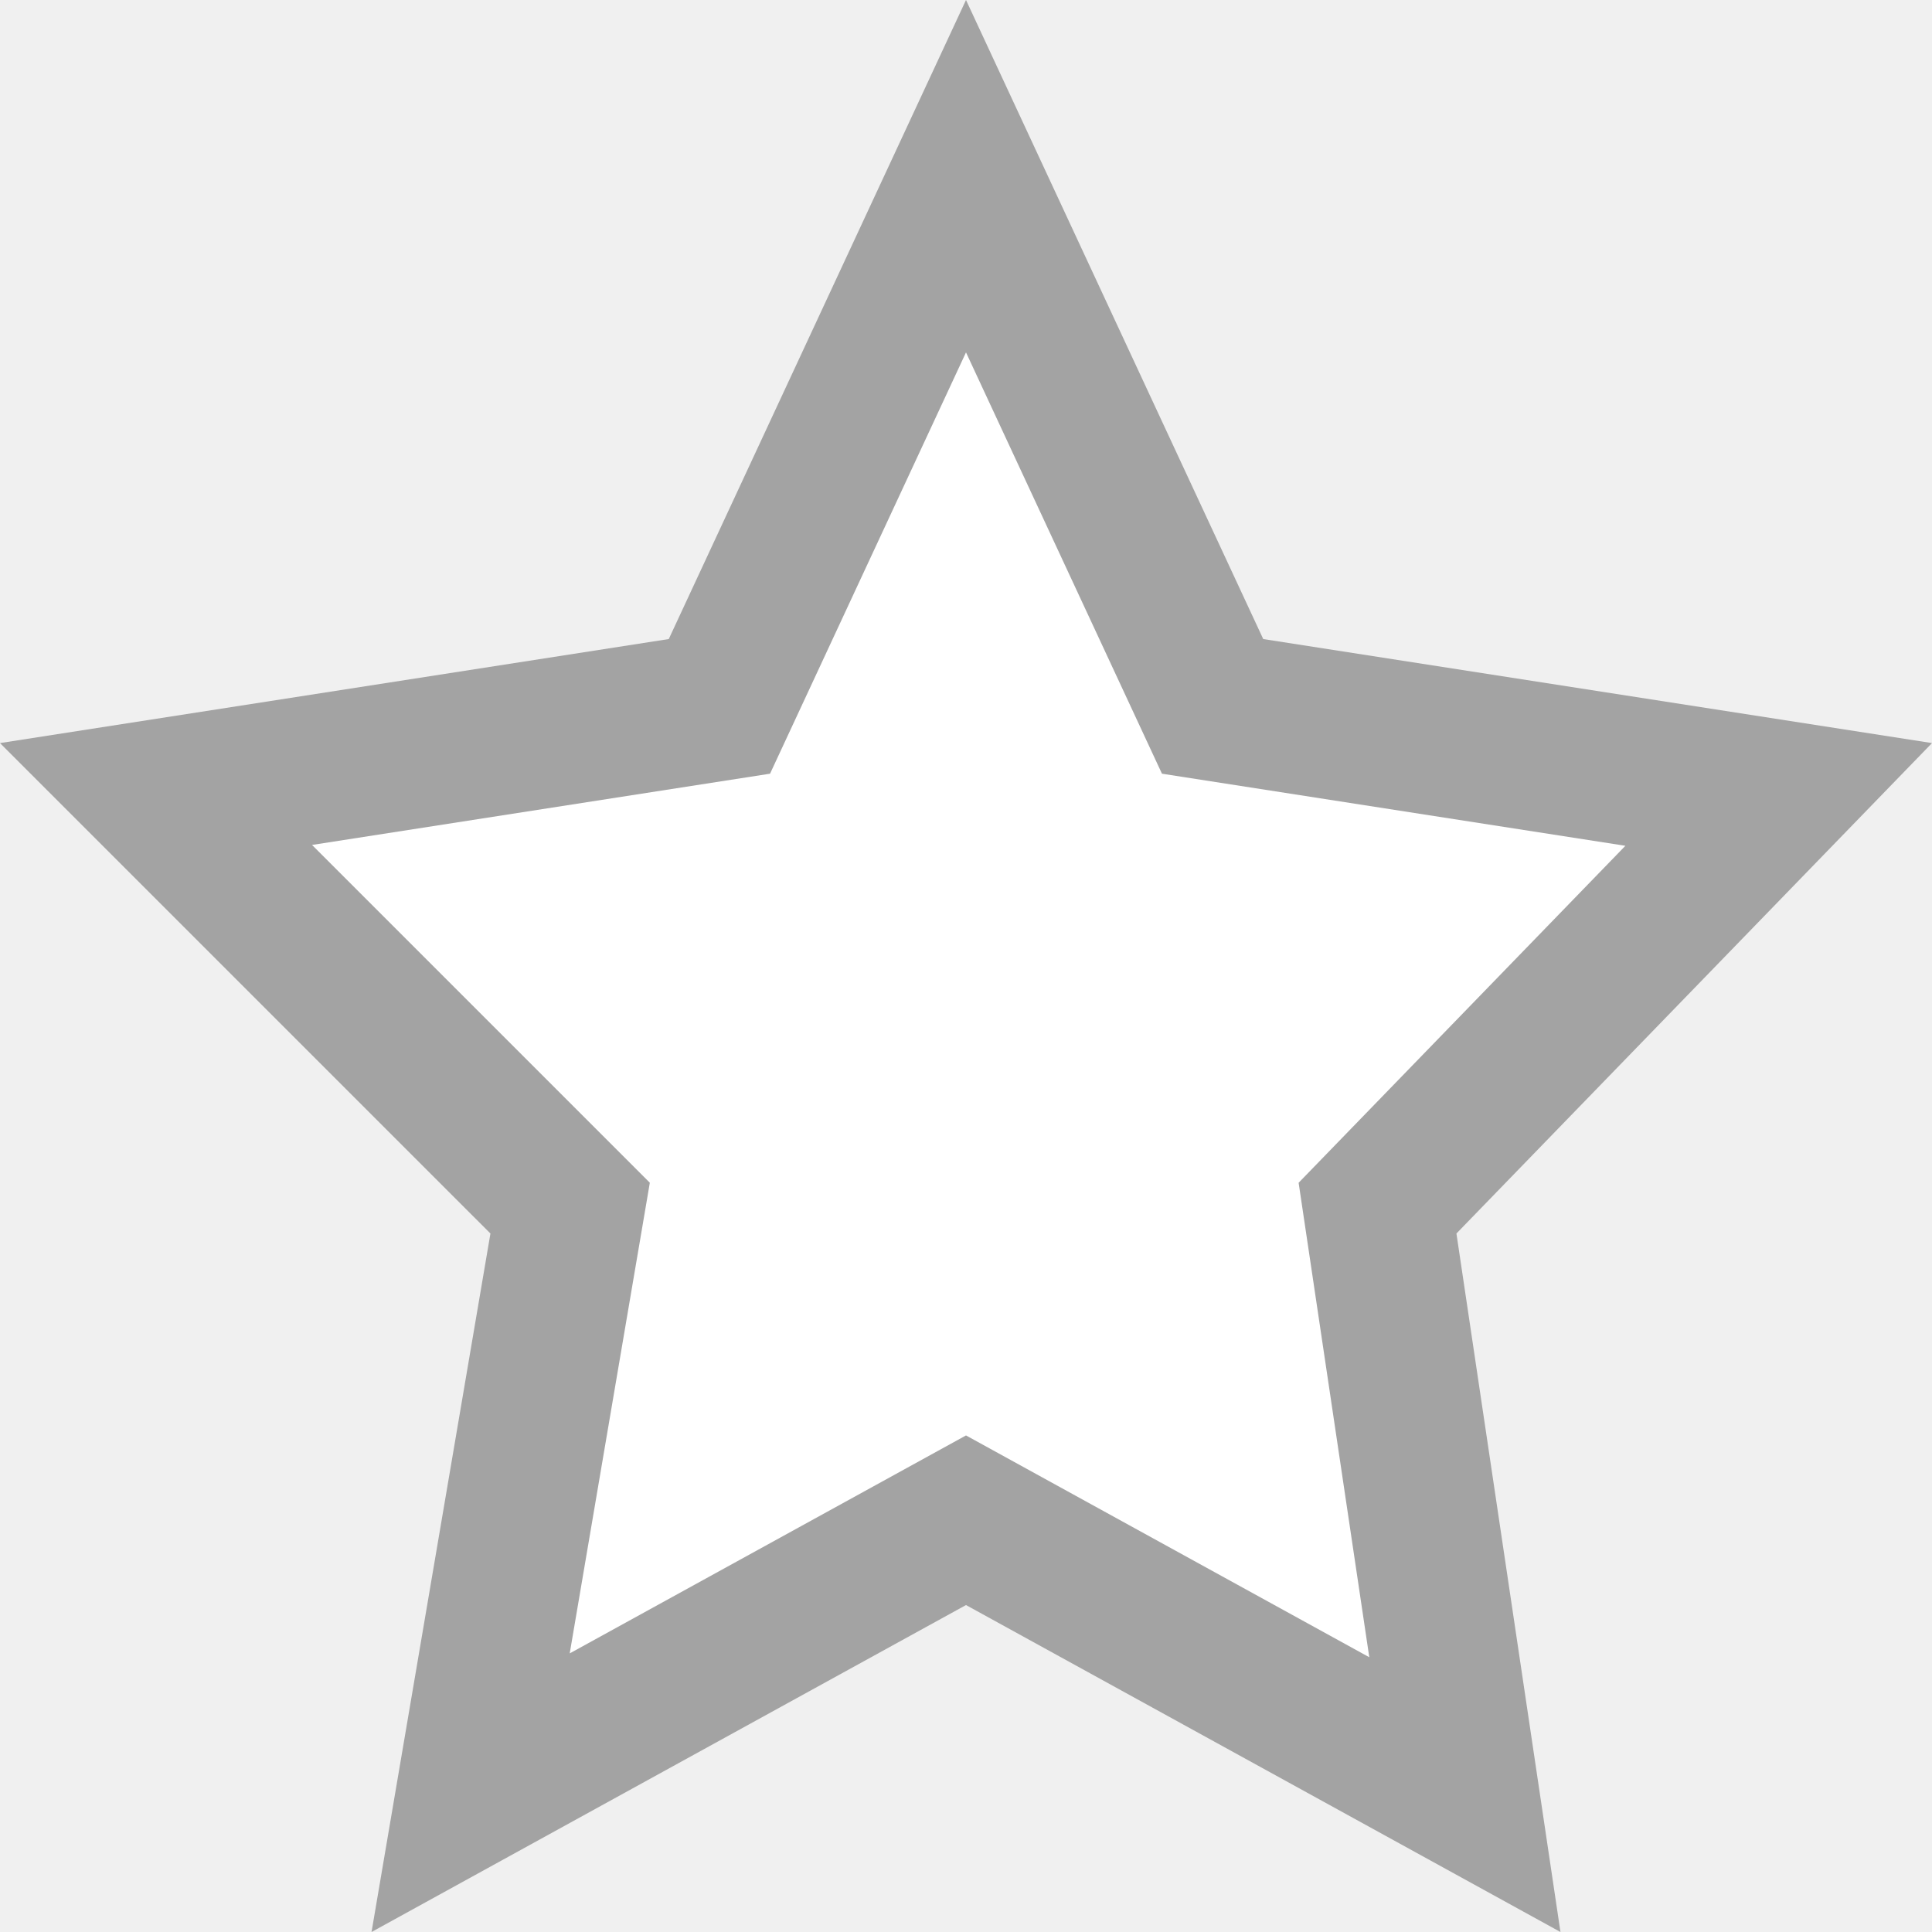
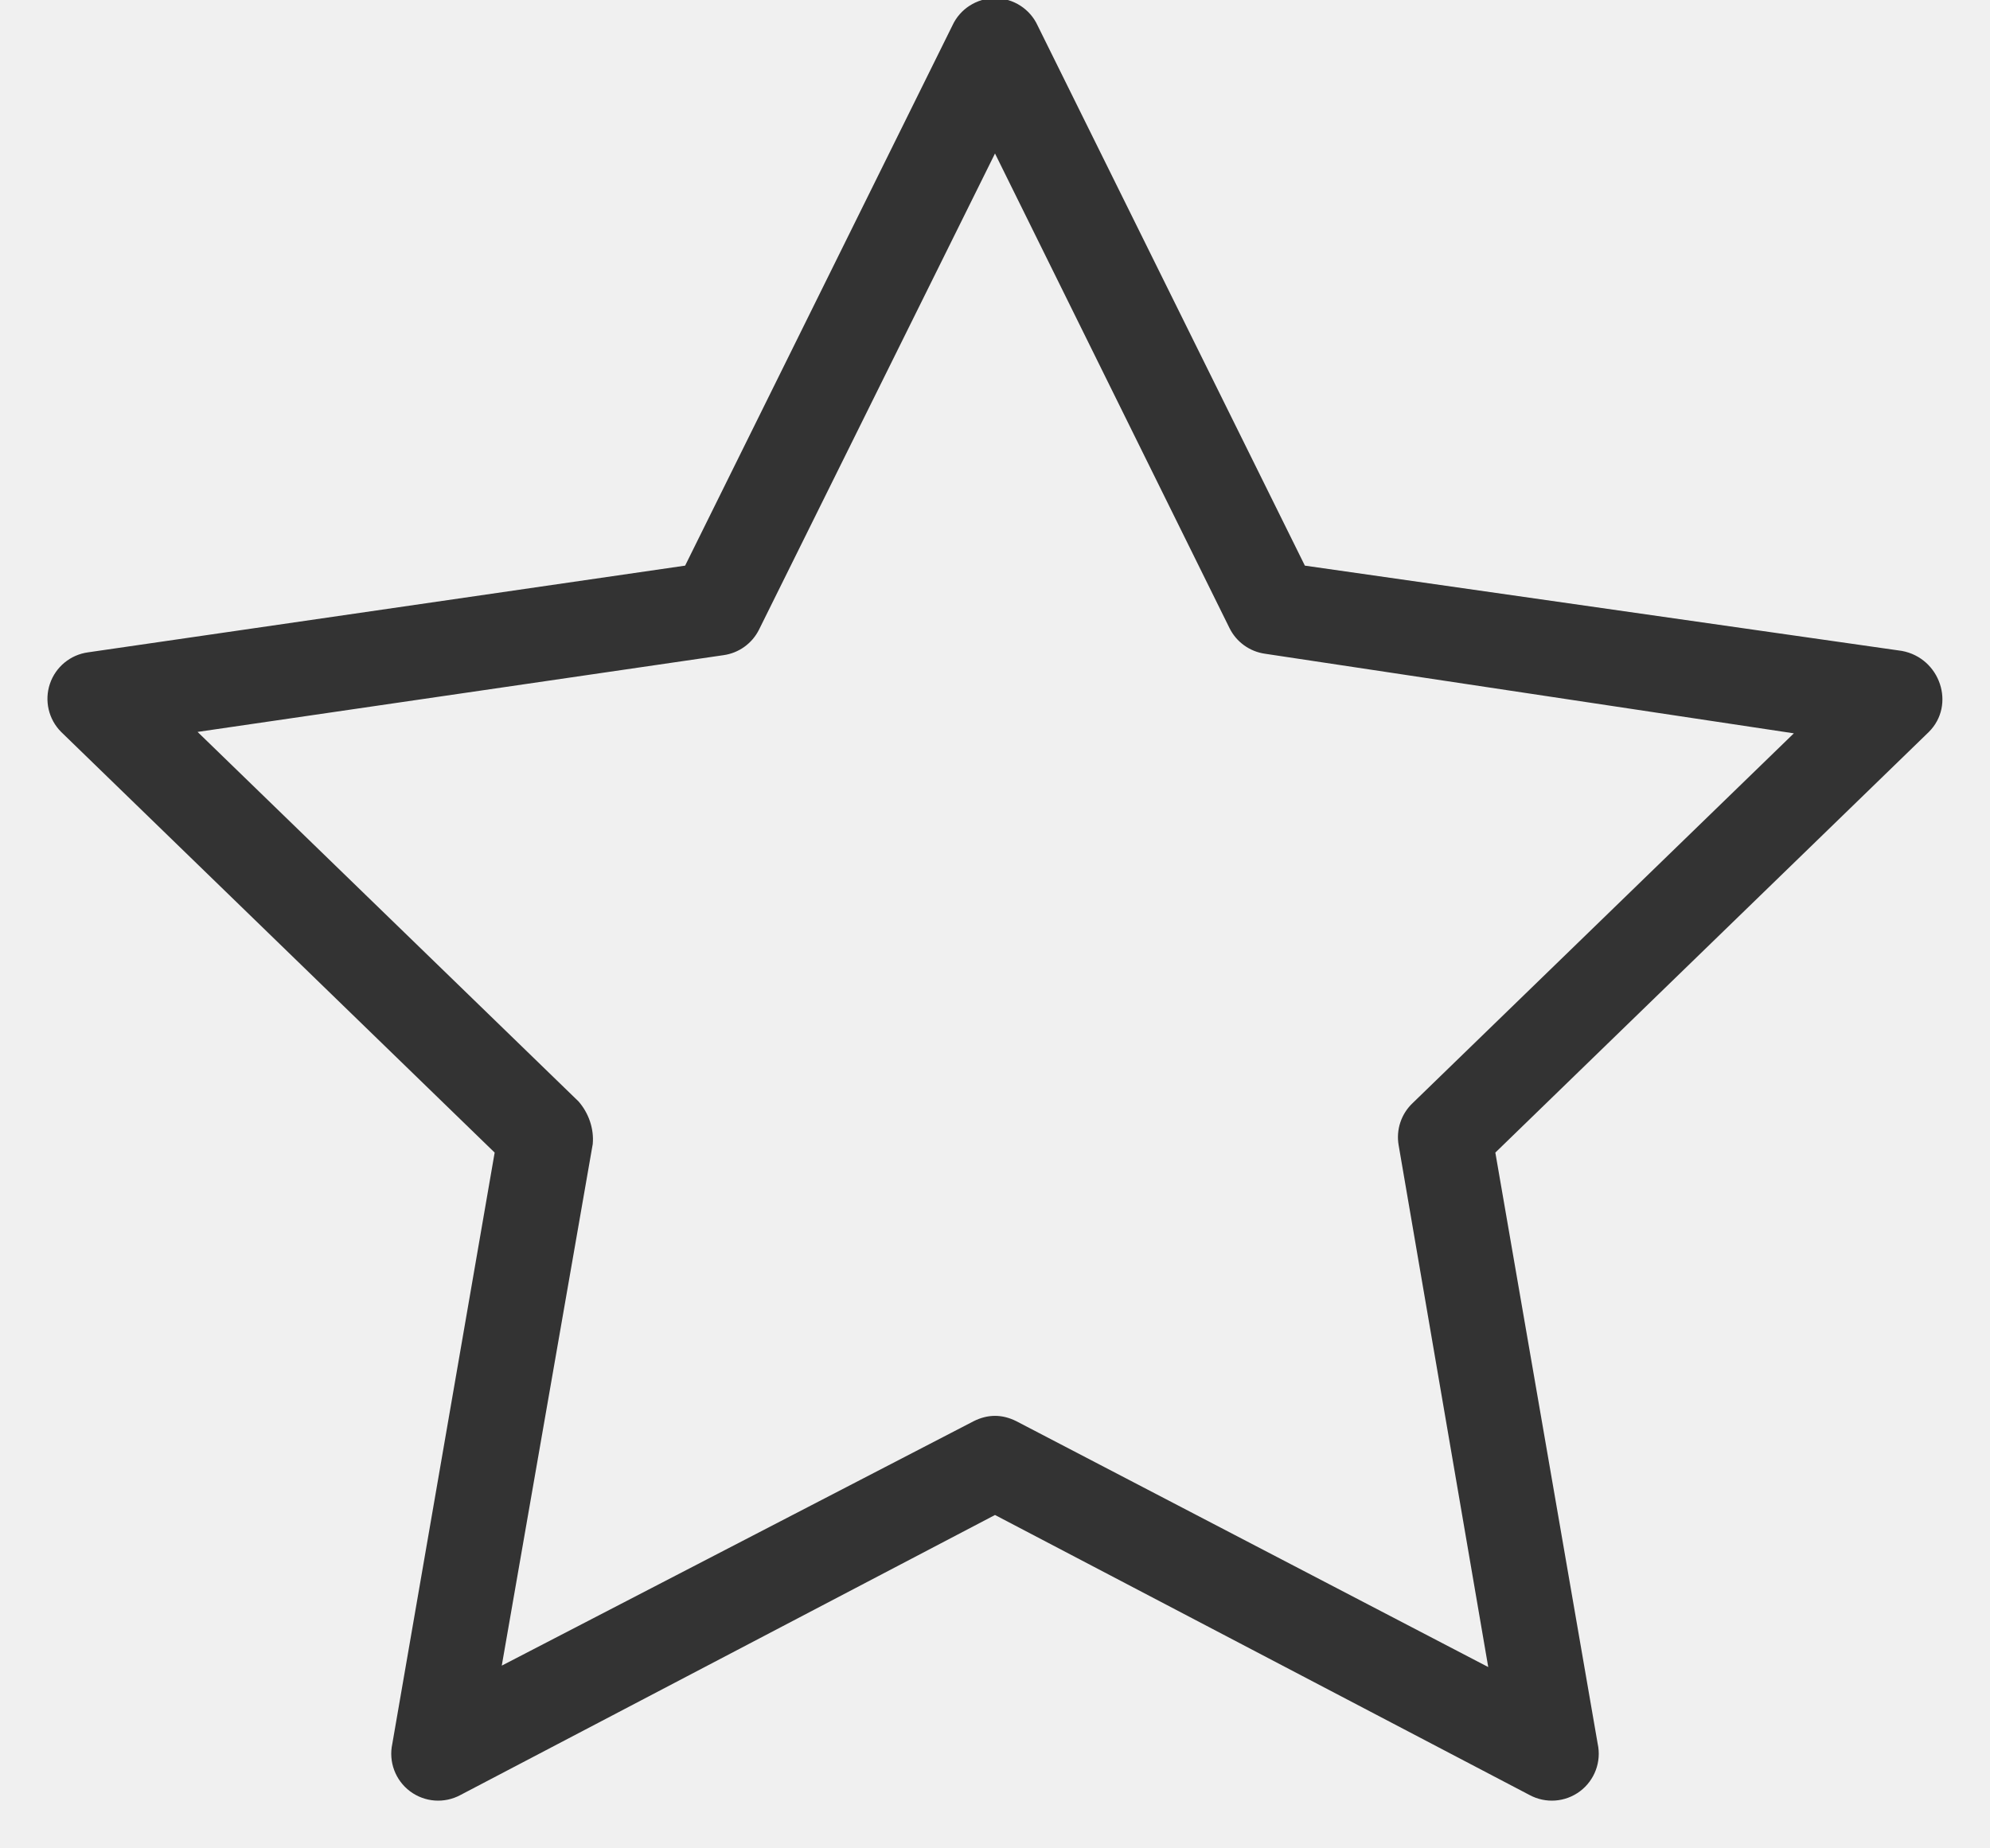
- <svg xmlns="http://www.w3.org/2000/svg" xmlns:xlink="http://www.w3.org/1999/xlink" width="13" height="13" viewBox="0 0 13 13">
-   <defs>
-     <path id="a" d="M6.5 10.8l-4 2.2.8-4.7L0 5l4.5-.7 2-4.3 2 4.3L13 5 9.8 8.3l.7 4.7z" />
-     <mask id="b" width="13" height="13" x="0" y="0" fill="#fff">
-       <use xlink:href="#a" />
-     </mask>
-   </defs>
-   <use fill="#FFF" fill-rule="evenodd" stroke="#A3A3A3" stroke-width="2" mask="url(#b)" xlink:href="#a" />
+ <svg xmlns="http://www.w3.org/2000/svg" width="14" height="13">
+   <path d="M7 1.08L5.34 4.43a.33.33 0 0 1-.25.18l-3.7.54 2.68 2.6c.07.08.11.19.1.3l-.64 3.67L6.85 10c.1-.05.2-.05.3 0l3.32 1.73-.63-3.67a.33.33 0 0 1 .1-.3l2.68-2.6L8.9 4.6a.33.33 0 0 1-.25-.18L7 1.08zm-2.18 2.9L6.7.18a.33.33 0 0 1 .6 0l1.88 3.8 4.2.6c.27.05.38.38.19.57l-3.05 2.96.72 4.16a.33.33 0 0 1-.48.36L7 10.66l-3.76 1.97a.33.33 0 0 1-.48-.36l.72-4.16L.43 5.15a.33.33 0 0 1 .19-.56l4.2-.61z" fill="#333" fill-rule="nonzero" />
</svg>
